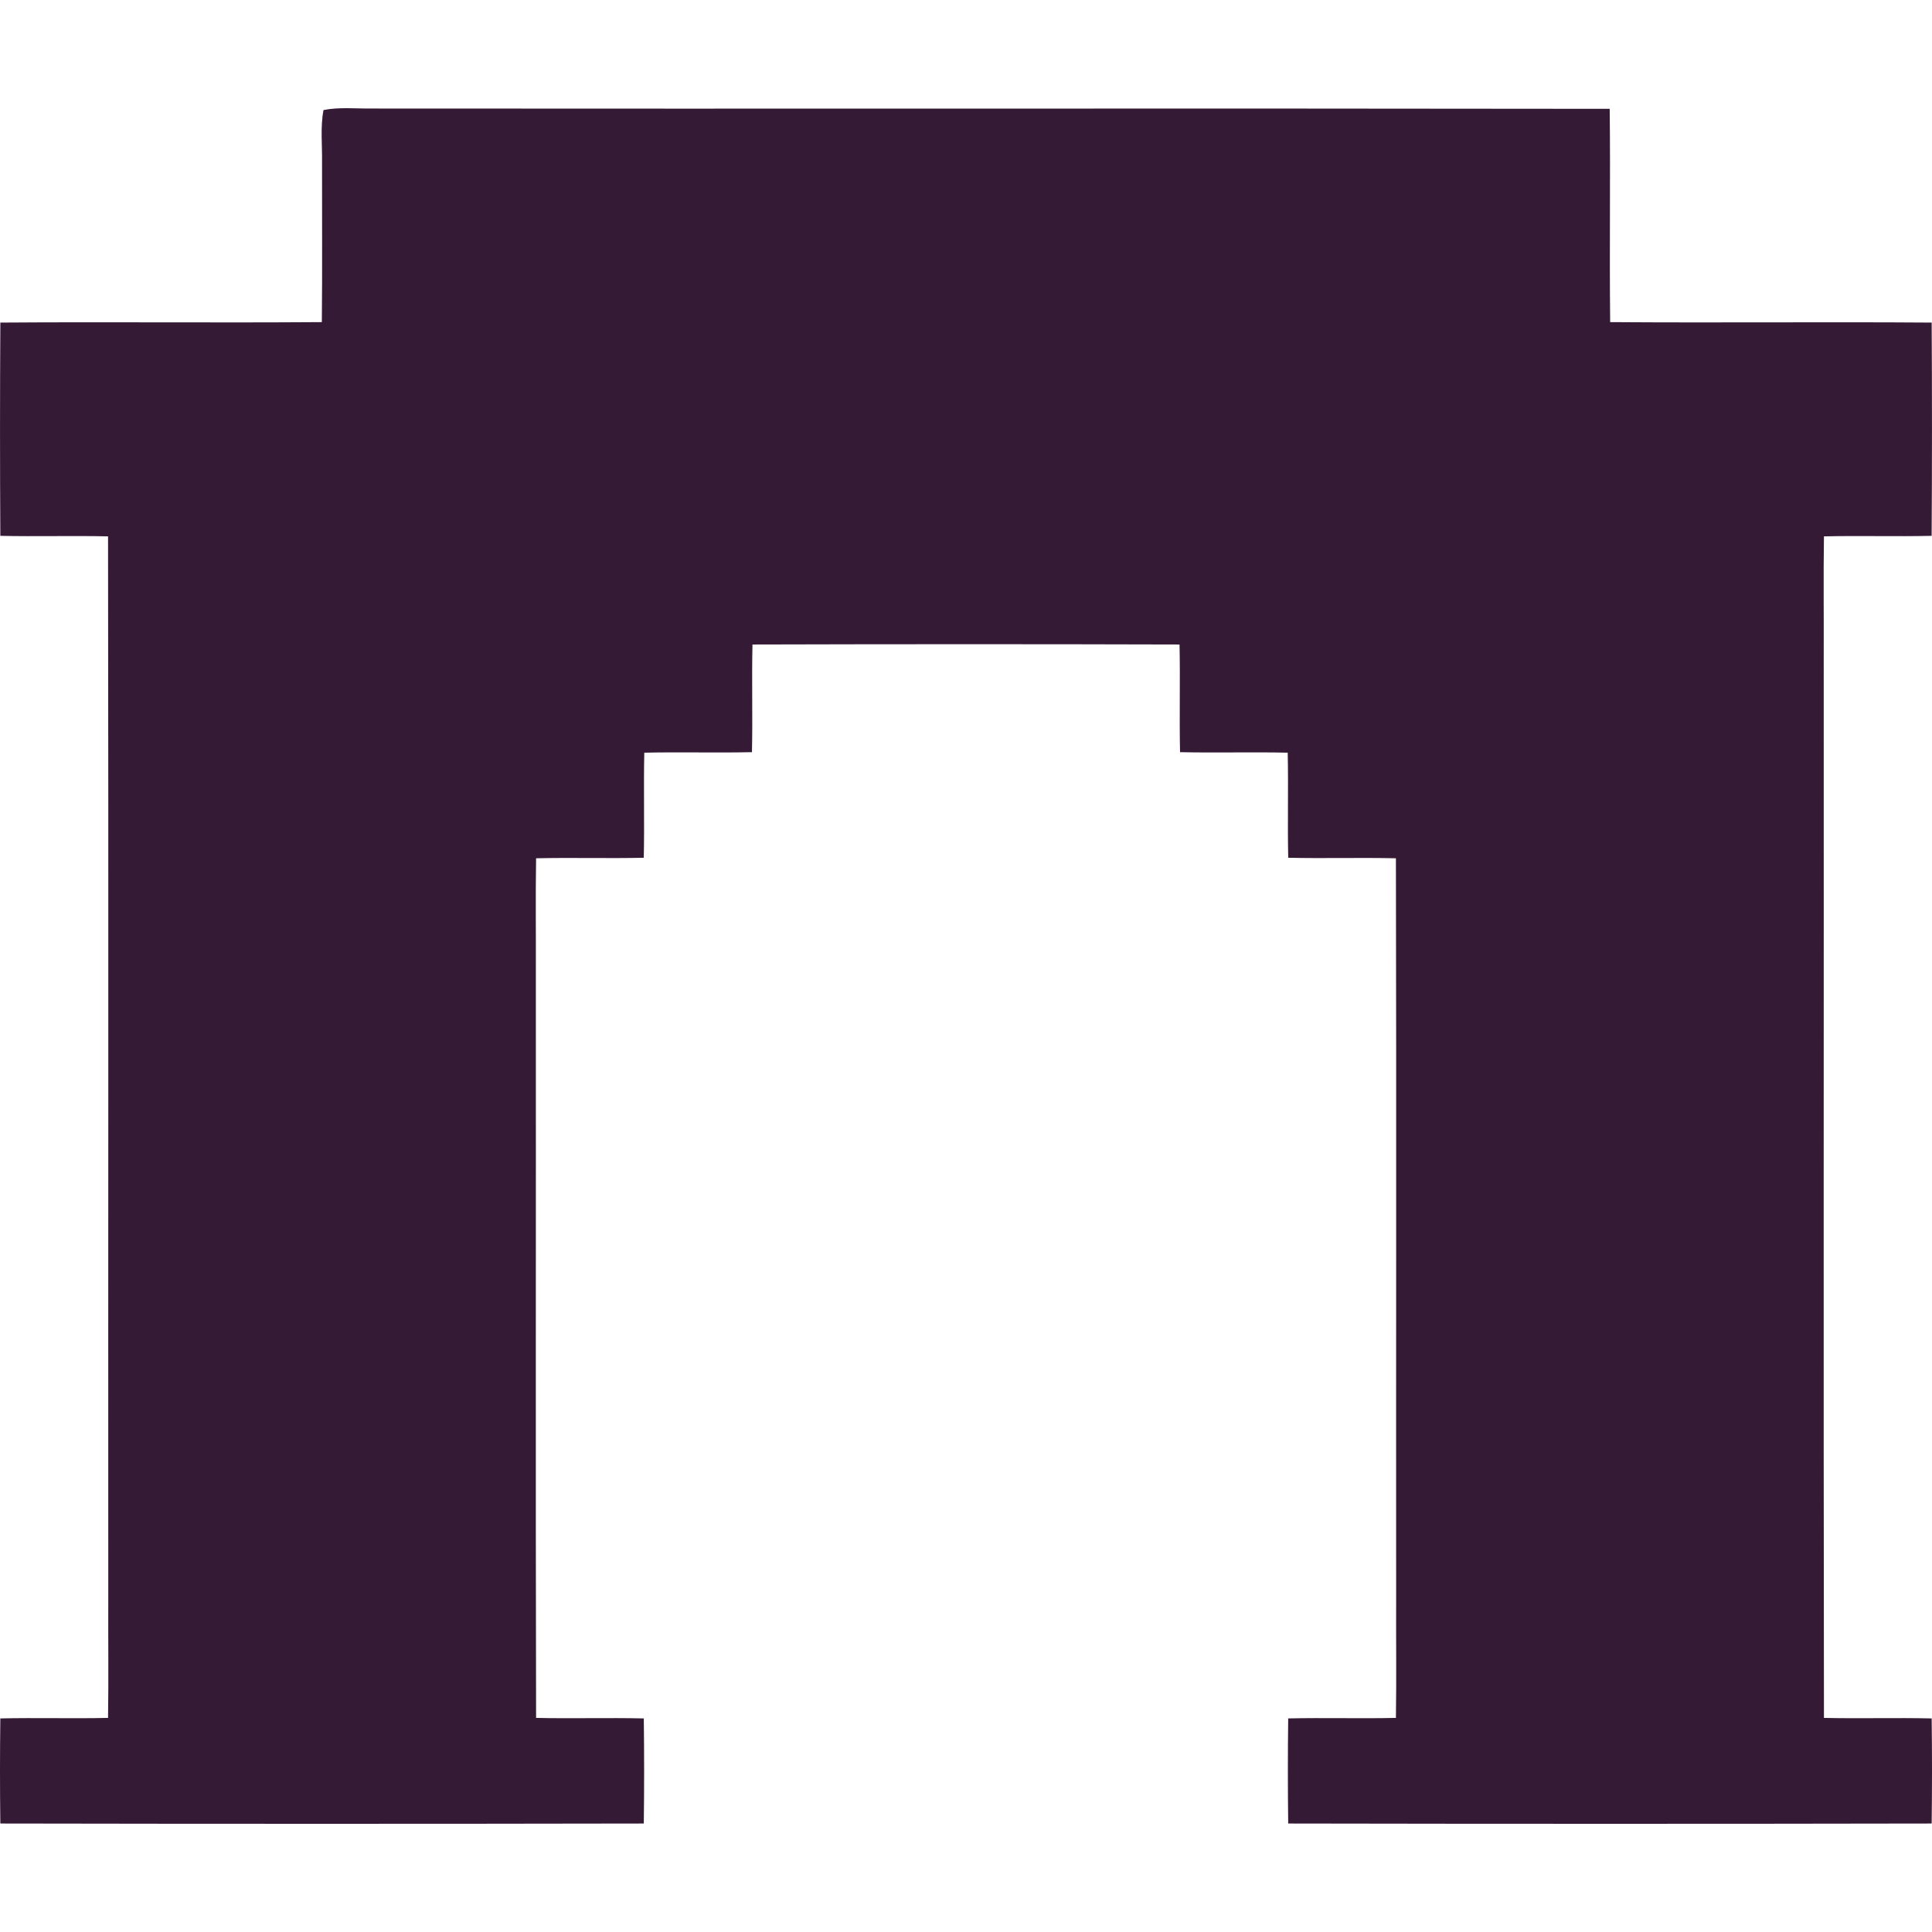
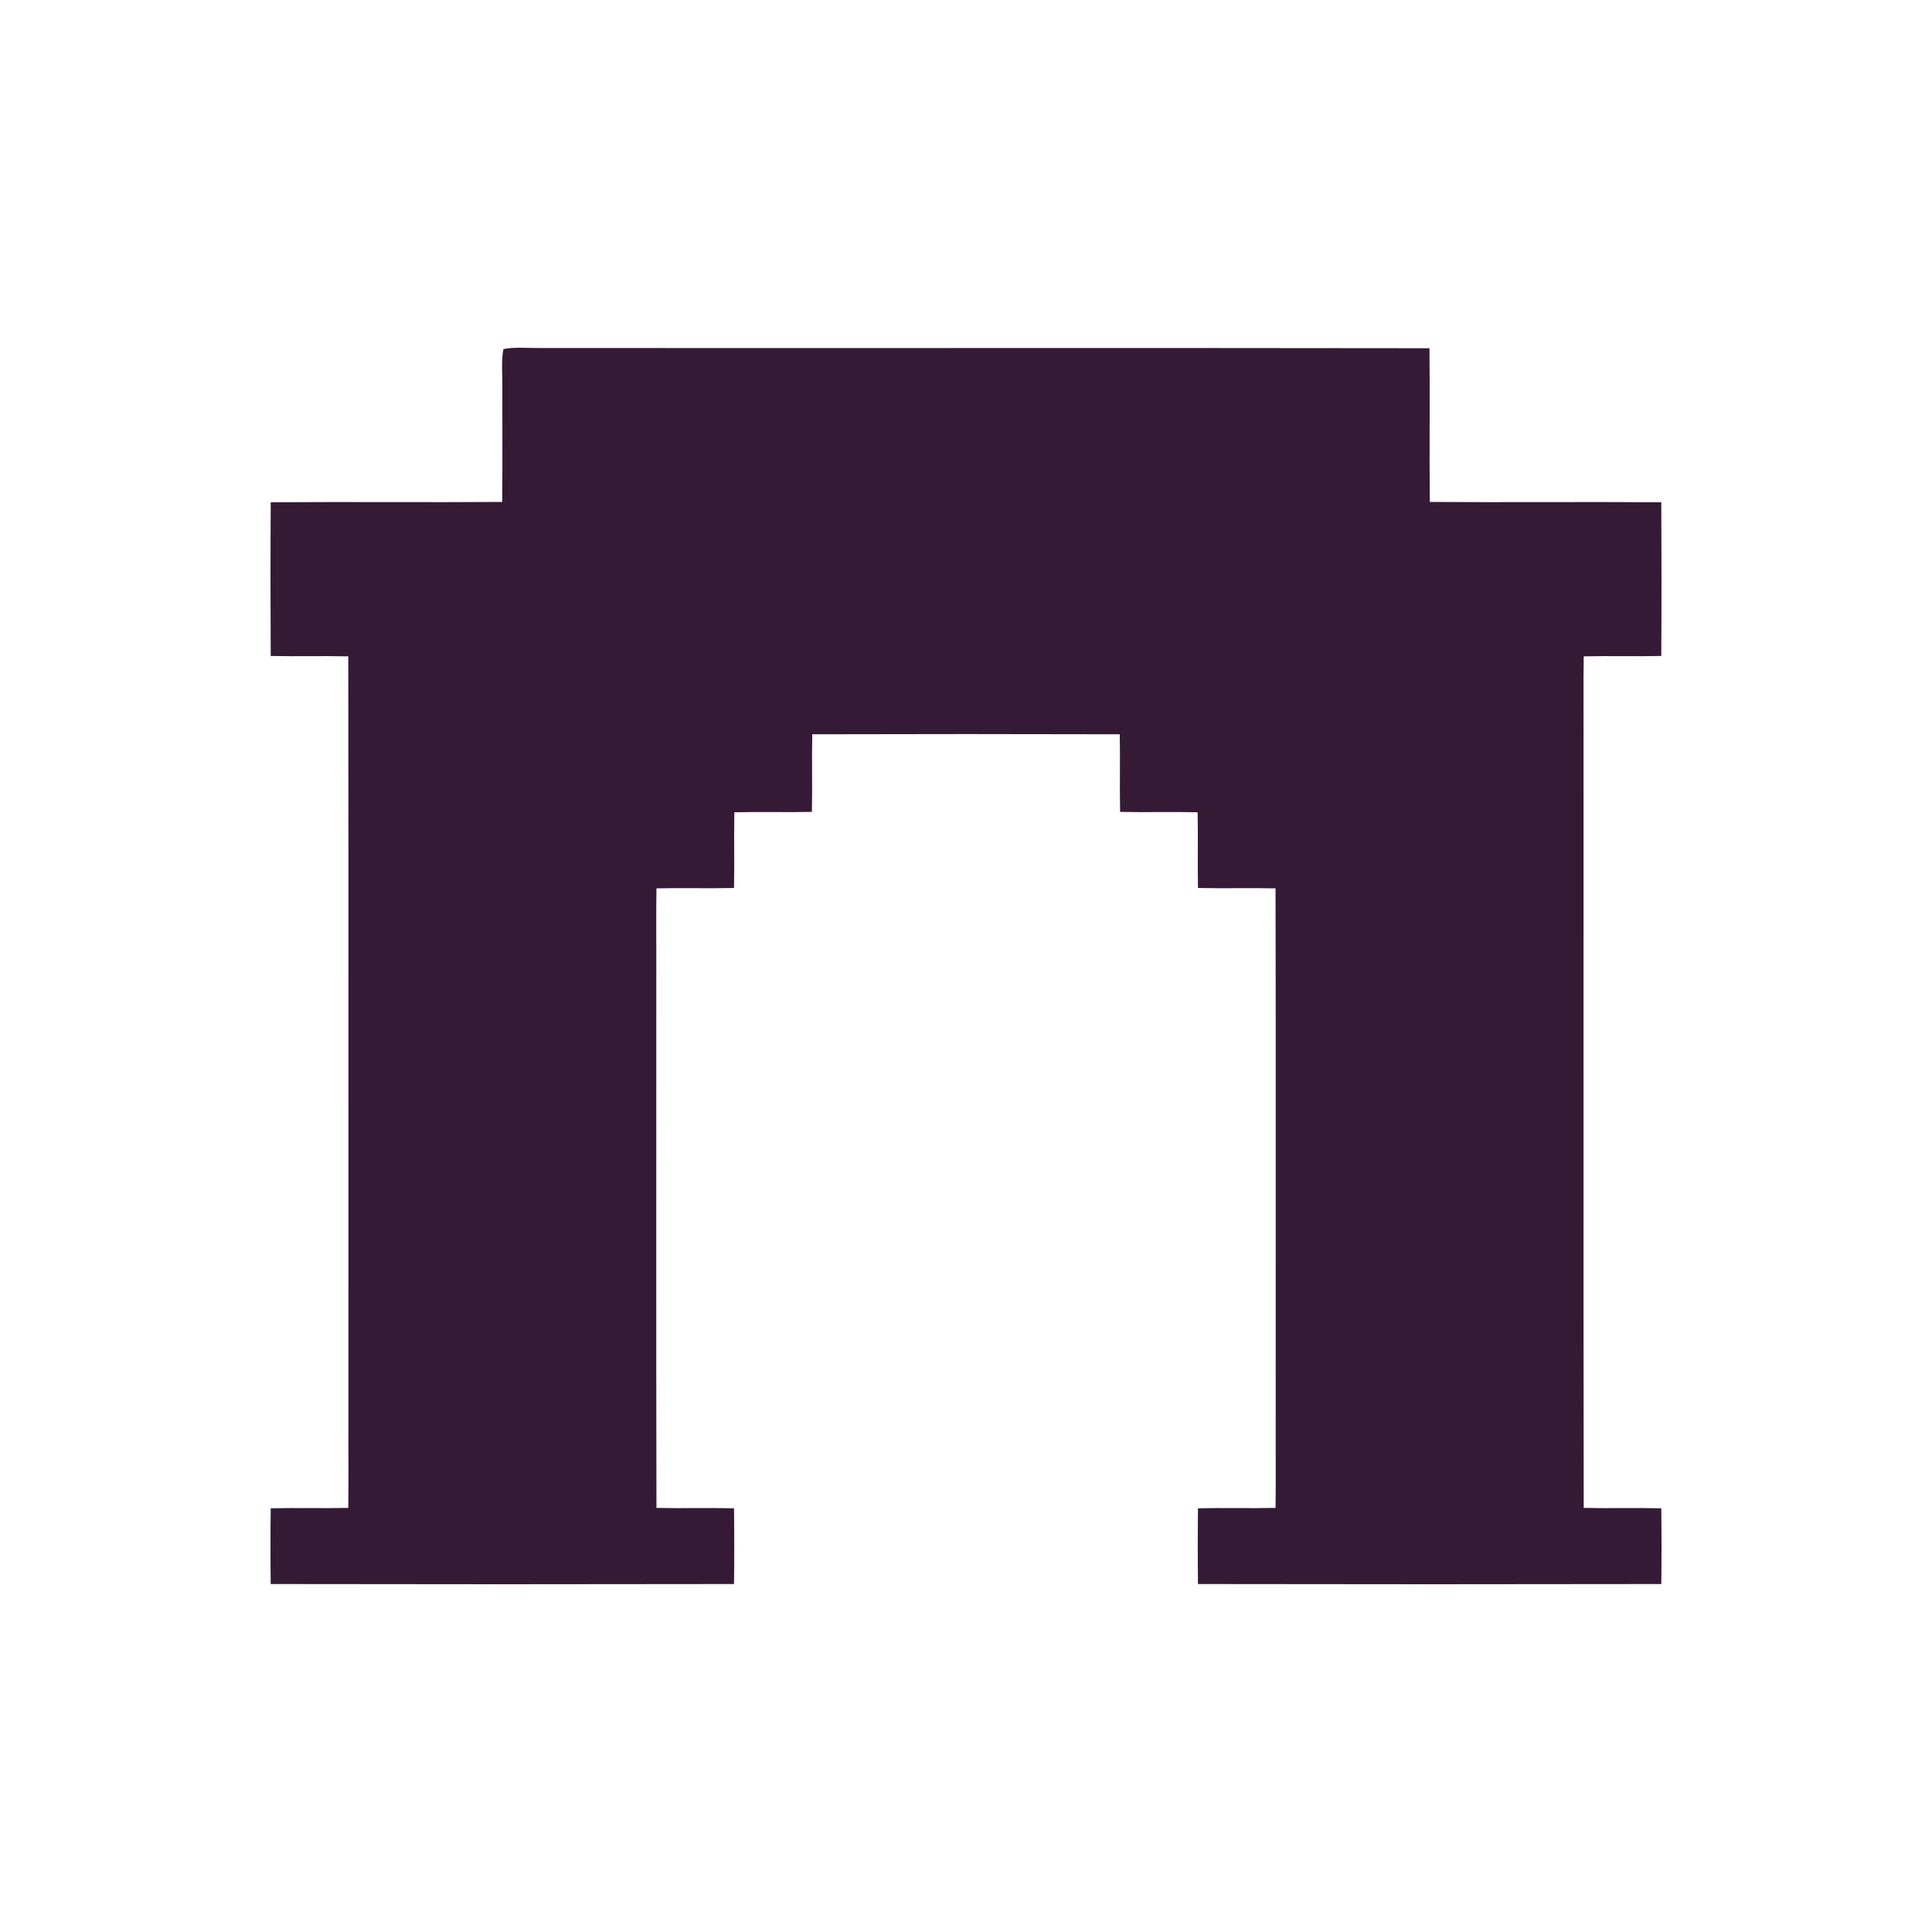
- <svg xmlns="http://www.w3.org/2000/svg" width="1000" height="1000" viewBox="0 0 1000 1000" fill="none">
-   <path d="M167.447 56.959C175.379 55.372 183.965 56.252 192.031 56.172C405.716 56.359 619.495 56.012 833.18 56.332C833.593 93.135 833.007 129.925 833.42 166.729C888.881 167.129 944.356 166.569 999.83 166.969C1000.04 203.759 1000.04 240.575 999.817 277.352C981.245 277.765 962.66 277.205 944.076 277.618C943.756 298.013 944.049 318.407 943.956 338.802C944.049 522.245 943.782 705.755 944.076 889.185C962.674 889.598 981.245 889.038 999.83 889.451C1000.06 907.58 1000.06 925.708 999.83 943.85C888.814 944.05 777.786 944.05 666.77 943.85C666.543 925.708 666.543 907.58 666.77 889.451C685.355 889.038 703.926 889.598 722.524 889.185C722.844 868.791 722.551 848.396 722.644 828.002C722.551 700.09 722.818 572.151 722.524 444.24C703.94 443.826 685.368 444.386 666.783 443.973C666.383 425.845 666.917 407.716 666.517 389.588C647.945 389.175 629.374 389.734 610.789 389.321C610.376 370.74 610.936 352.171 610.522 333.59C536.85 333.377 463.15 333.39 389.478 333.59C389.064 352.171 389.624 370.74 389.211 389.321C370.626 389.734 352.055 389.175 333.483 389.588C333.083 407.716 333.617 425.845 333.217 443.973C314.632 444.386 296.06 443.826 277.476 444.24C277.156 464.634 277.449 485.029 277.356 505.423C277.449 633.335 277.182 761.273 277.476 889.185C296.074 889.598 314.645 889.038 333.23 889.451C333.457 907.58 333.457 925.708 333.23 943.85C222.214 944.05 111.186 944.05 0.17 943.85C-0.057 925.708 -0.057 907.58 0.17 889.451C18.755 889.038 37.326 889.598 55.924 889.185C56.244 868.791 55.951 848.396 56.044 828.002C55.951 644.558 56.218 461.048 55.924 277.618C37.34 277.205 18.755 277.765 0.17 277.352C-0.043 240.575 -0.043 203.759 0.183 166.969C55.644 166.569 111.106 167.129 166.58 166.729C166.873 139.216 166.633 111.704 166.687 84.204C166.833 75.247 165.753 65.769 167.447 56.959Z" fill="#341A34" />
+ <svg xmlns="http://www.w3.org/2000/svg" width="500" height="500" viewBox="0 0 500 500" fill="none">
+   <path d="M130.281 90.345C133.136 89.774 136.227 90.091 139.131 90.062C216.058 90.129 293.018 90.004 369.945 90.12C370.094 103.382 369.882 116.64 370.031 129.902C389.997 130.046 409.968 129.845 429.939 129.989C430.016 143.246 430.016 156.514 429.934 169.766C423.248 169.915 416.558 169.714 409.867 169.862C409.752 177.212 409.858 184.561 409.824 191.911C409.858 258.016 409.762 324.146 409.867 390.247C416.563 390.396 423.248 390.194 429.939 390.343C430.02 396.876 430.02 403.408 429.939 409.946C389.973 410.018 350.003 410.018 310.037 409.946C309.956 403.408 309.956 396.876 310.037 390.343C316.728 390.194 323.413 390.396 330.109 390.247C330.224 382.897 330.118 375.548 330.152 368.199C330.118 322.104 330.214 276.001 330.109 229.906C323.418 229.757 316.733 229.959 310.042 229.81C309.898 223.277 310.09 216.745 309.946 210.212C303.26 210.063 296.575 210.265 289.884 210.116C289.735 203.42 289.937 196.728 289.788 190.032C263.266 189.956 236.734 189.96 210.212 190.032C210.063 196.728 210.265 203.42 210.116 210.116C203.425 210.265 196.74 210.063 190.054 210.212C189.91 216.745 190.102 223.277 189.958 229.81C183.267 229.959 176.582 229.757 169.891 229.906C169.776 237.256 169.882 244.605 169.848 251.954C169.882 298.049 169.786 344.152 169.891 390.247C176.587 390.396 183.272 390.194 189.963 390.343C190.044 396.876 190.044 403.408 189.963 409.946C149.997 410.018 110.027 410.018 70.061 409.946C69.98 403.408 69.98 396.876 70.061 390.343C76.752 390.194 83.438 390.396 90.133 390.247C90.248 382.897 90.142 375.548 90.176 368.199C90.142 302.093 90.238 235.963 90.133 169.862C83.442 169.714 76.752 169.915 70.061 169.766C69.984 156.514 69.984 143.246 70.066 129.989C90.032 129.845 109.998 130.046 129.969 129.902C130.074 119.988 129.988 110.073 130.007 100.164C130.06 96.936 129.671 93.521 130.281 90.345Z" fill="#341A34" />
</svg>
